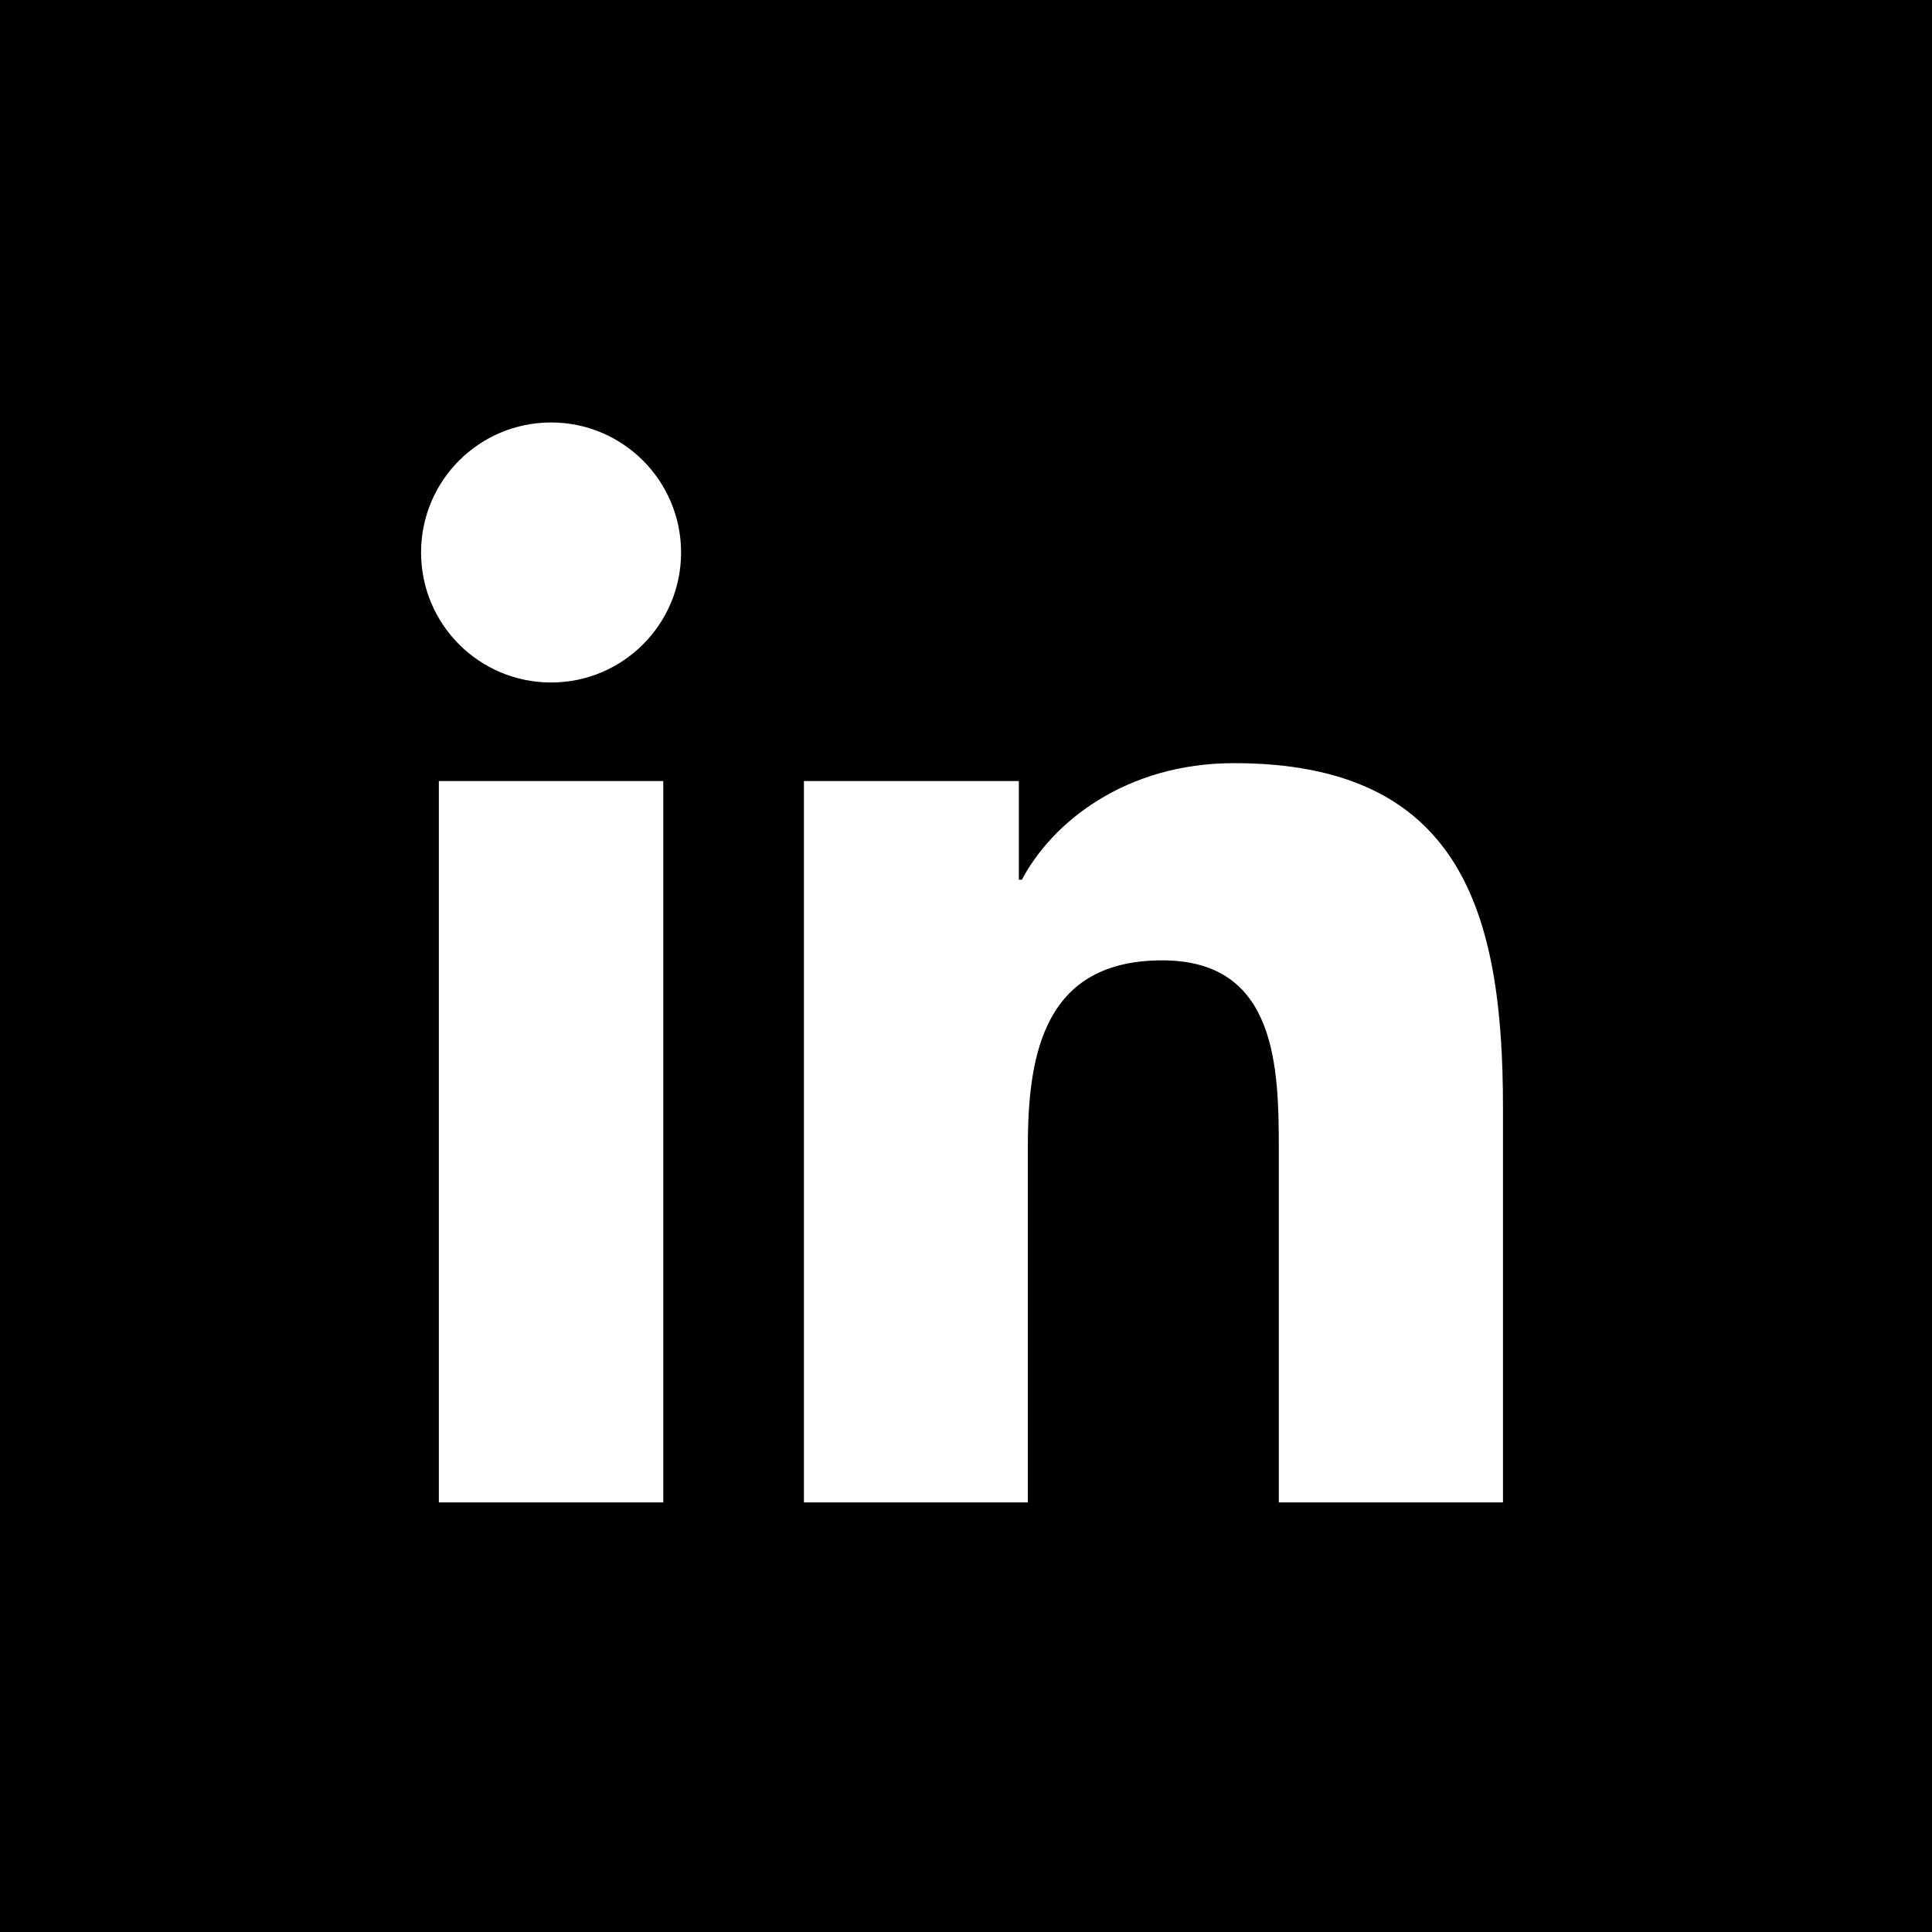
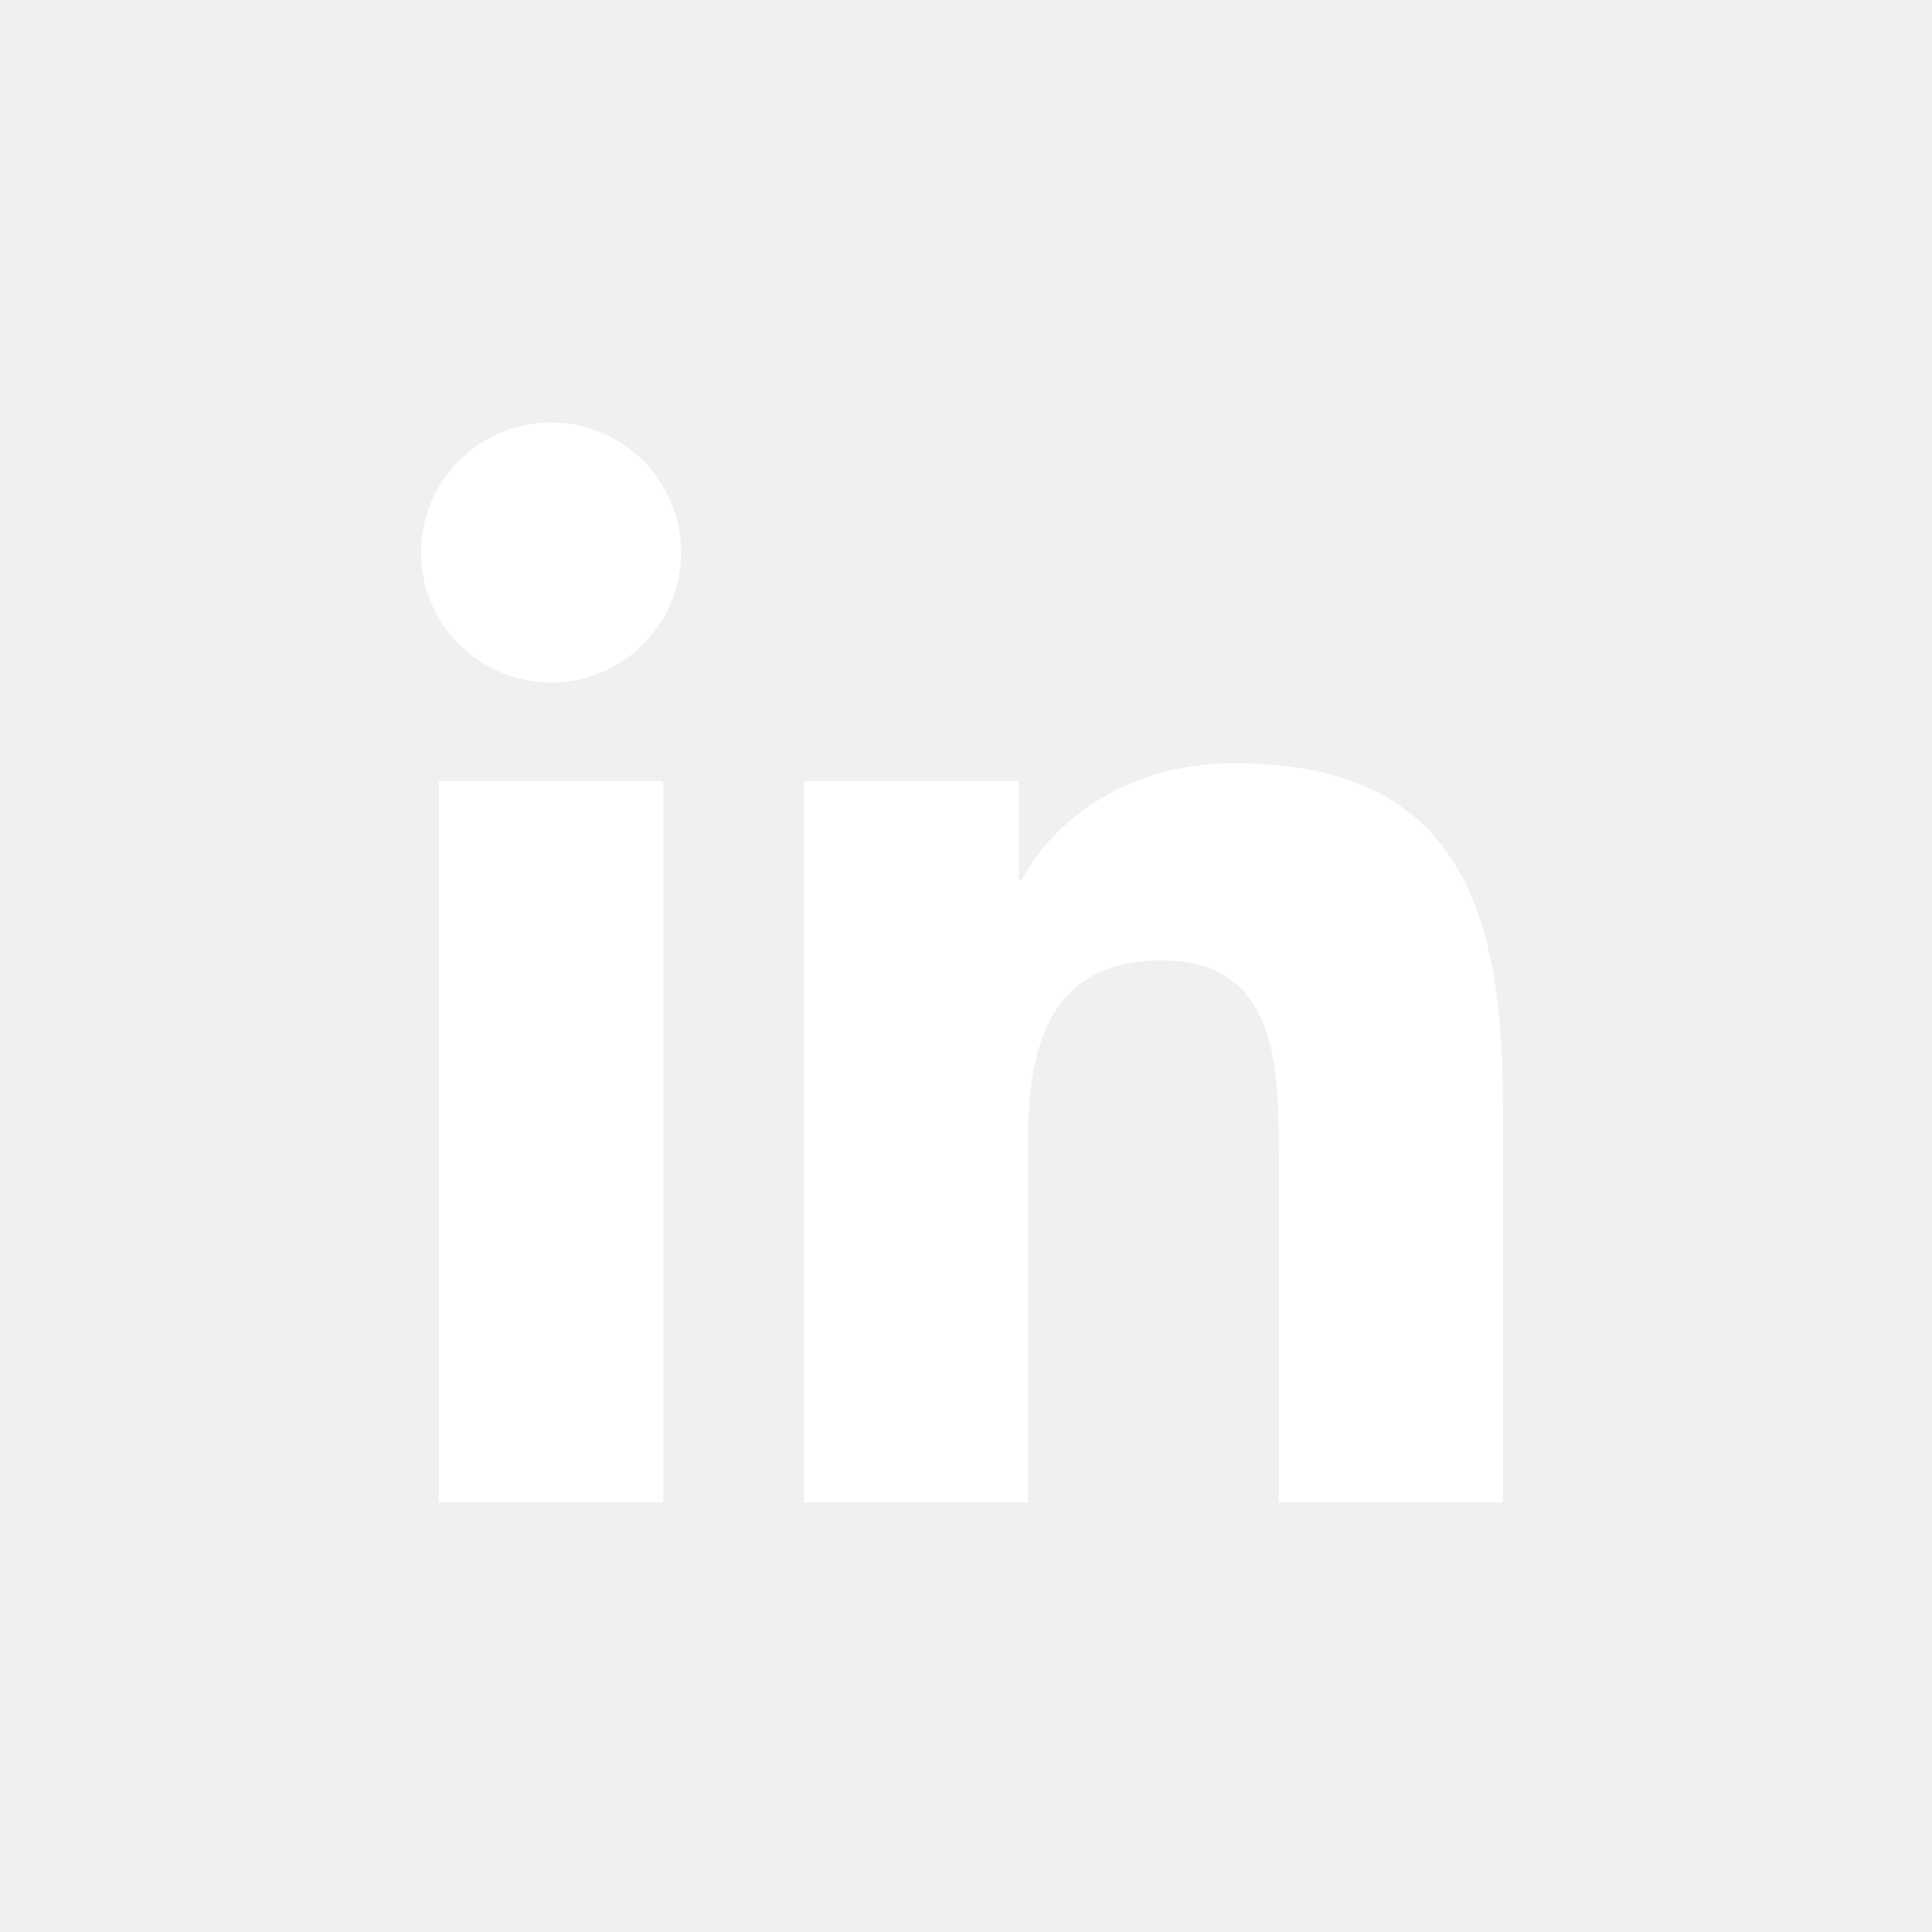
<svg xmlns="http://www.w3.org/2000/svg" version="1.1" id="Linkedin" x="0px" y="0px" viewBox="0 0 128 128" enable-background="new 0 0 128 128" xml:space="preserve">
  <g>
-     <rect id="linkedin-back" fill="#000000" width="128" height="128" />
+     <rect id="linkedin-back" fill="none" width="128" height="128" />
    <g id="linkedin-linkedin">
      <path fill="#FFFFFF" d="M29.075,51.747h14.869v47.792H29.075V51.747z M36.514,27.99c4.751,0,8.609,3.859,8.609,8.613    c0,4.755-3.857,8.614-8.609,8.614c-4.771,0-8.617-3.859-8.617-8.614C27.896,31.849,31.743,27.99,36.514,27.99" />
      <path fill="#FFFFFF" d="M53.262,51.747H67.5v6.534h0.204c1.98-3.757,6.827-7.72,14.054-7.72    c15.039,0,17.818,9.896,17.818,22.767v26.211H84.725V76.298c0-5.542-0.096-12.672-7.719-12.672    c-7.729,0-8.908,6.04-8.908,12.275v23.638H53.262V51.747z" />
    </g>
  </g>
</svg>
